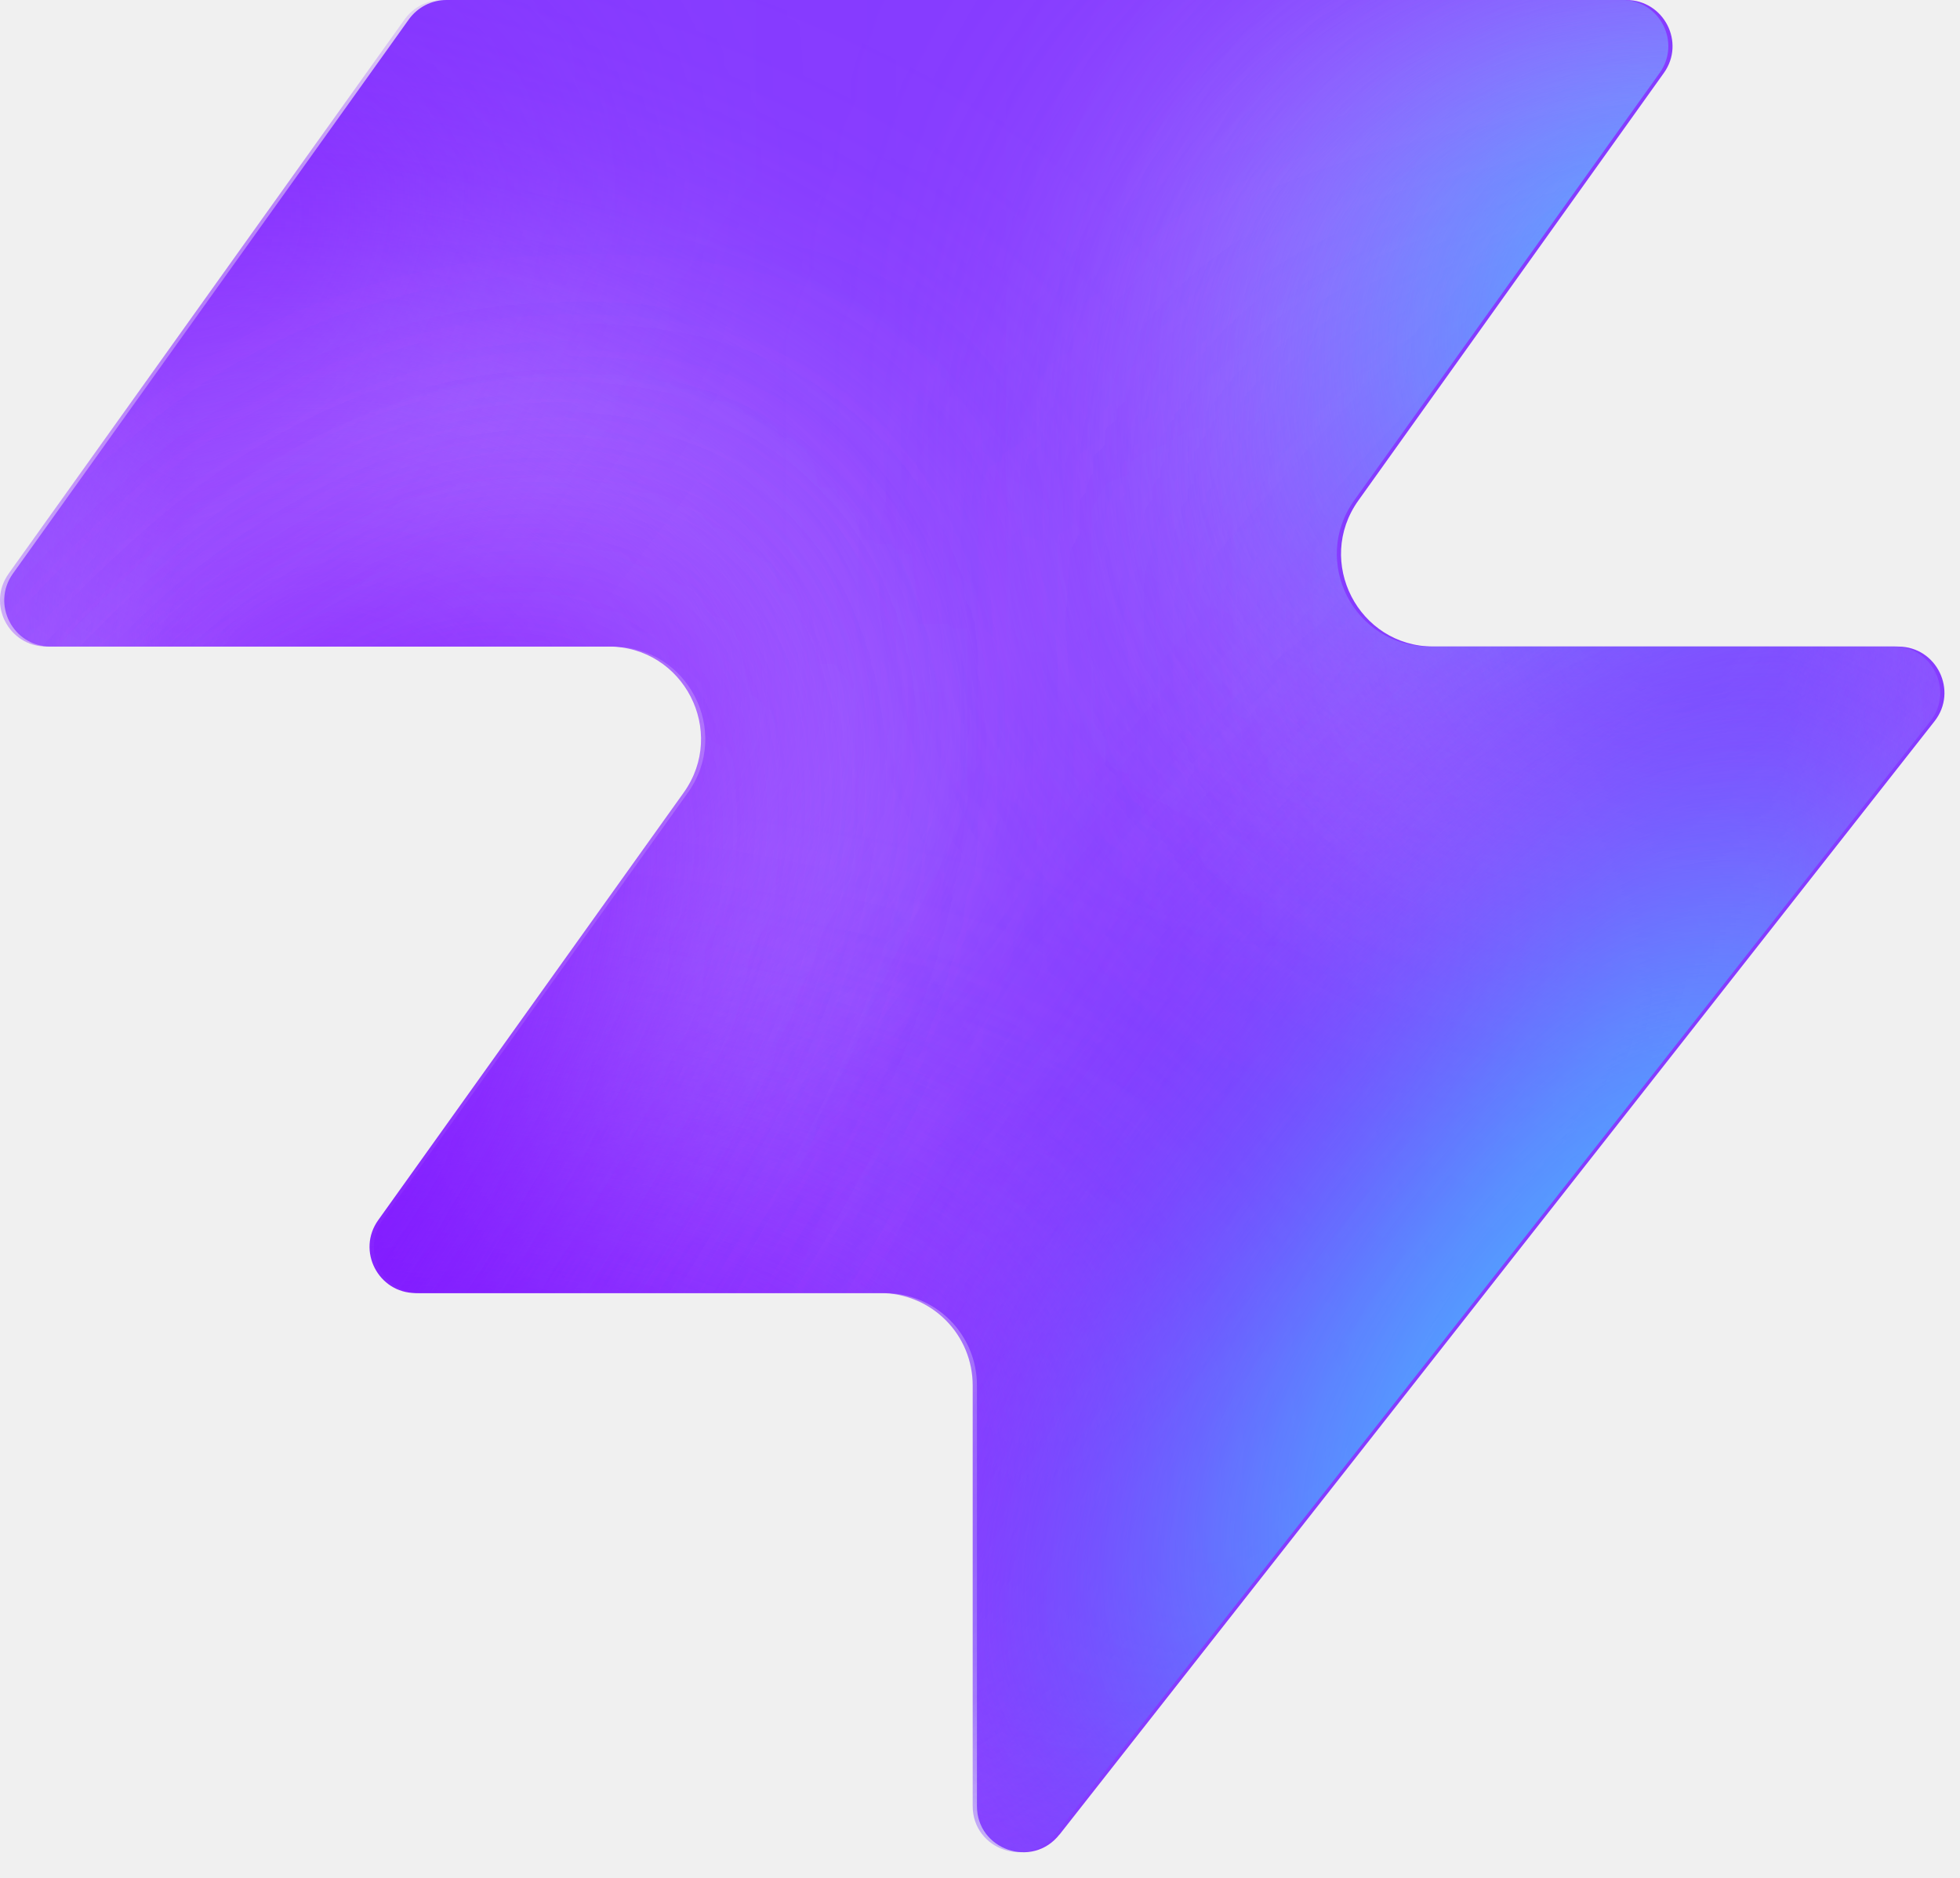
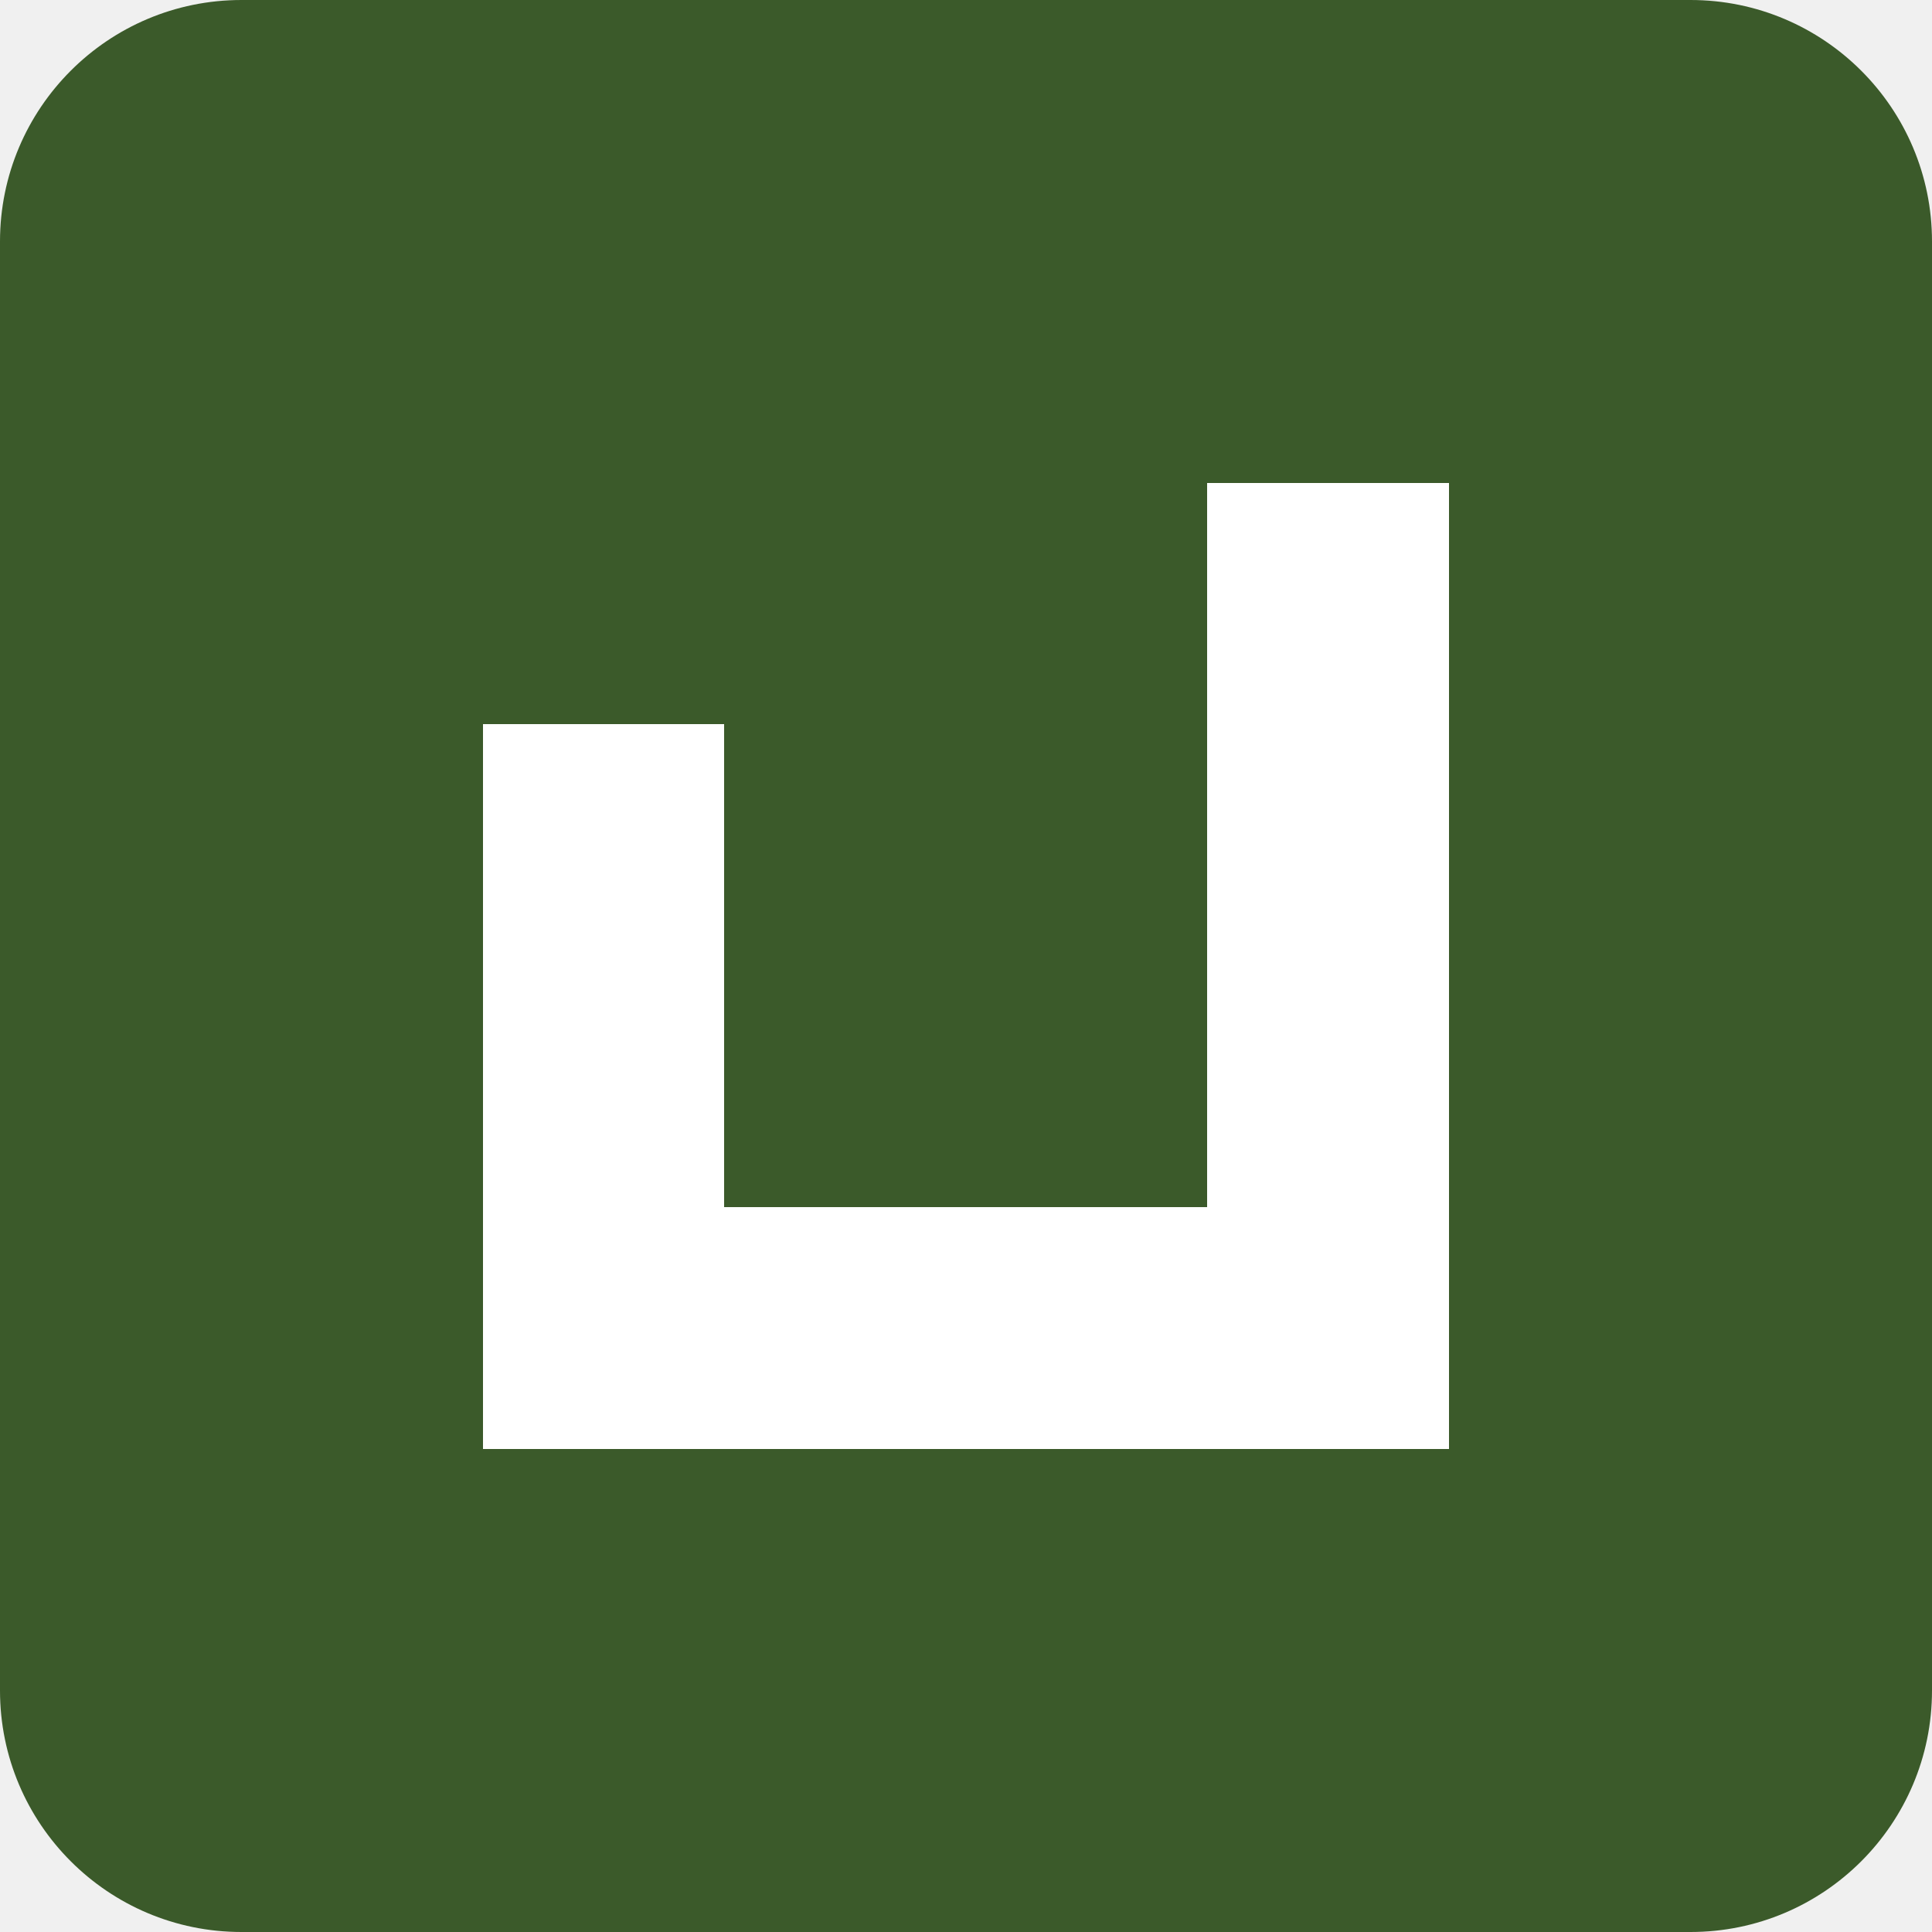
- <svg xmlns="http://www.w3.org/2000/svg" width="48" height="46" fill="none" viewBox="0 0 48 46">
-   <path fill="#863bff" d="M25.946 44.938c-.664.845-2.021.375-2.021-.698V33.937a2.26 2.26 0 0 0-2.262-2.262H10.287c-.92 0-1.456-1.04-.92-1.788l7.48-10.471c1.07-1.497 0-3.578-1.842-3.578H1.237c-.92 0-1.456-1.04-.92-1.788L10.013.474c.214-.297.556-.474.92-.474h28.894c.92 0 1.456 1.04.92 1.788l-7.48 10.471c-1.07 1.498 0 3.579 1.842 3.579h11.377c.943 0 1.473 1.088.89 1.83L25.947 44.94z" style="fill:#863bff;fill:color(display-p3 .525 .23 1);fill-opacity:1" />
-   <mask id="a" width="48" height="46" x="0" y="0" maskUnits="userSpaceOnUse" style="mask-type:alpha">
-     <path fill="#000" d="M25.842 44.938c-.664.844-2.021.375-2.021-.698V33.937a2.26 2.26 0 0 0-2.262-2.262H10.183c-.92 0-1.456-1.04-.92-1.788l7.48-10.471c1.07-1.498 0-3.579-1.842-3.579H1.133c-.92 0-1.456-1.04-.92-1.787L9.91.473c.214-.297.556-.474.92-.474h28.894c.92 0 1.456 1.04.92 1.788l-7.48 10.471c-1.07 1.498 0 3.578 1.842 3.578h11.377c.943 0 1.473 1.088.89 1.832L25.843 44.94z" style="fill:#000;fill-opacity:1" />
-   </mask>
-   <g mask="url(#a)">
-     <g filter="url(#b)">
-       <ellipse cx="5.508" cy="14.704" fill="#ede6ff" rx="5.508" ry="14.704" style="fill:#ede6ff;fill:color(display-p3 .927 .903 1);fill-opacity:1" transform="matrix(.00324 1 1 -.00324 -4.47 31.516)" />
-     </g>
-     <g filter="url(#c)">
-       <ellipse cx="10.399" cy="29.851" fill="#ede6ff" rx="10.399" ry="29.851" style="fill:#ede6ff;fill:color(display-p3 .927 .903 1);fill-opacity:1" transform="matrix(.00324 1 1 -.00324 -39.328 7.883)" />
-     </g>
-     <g filter="url(#d)">
-       <ellipse cx="5.508" cy="30.487" fill="#7e14ff" rx="5.508" ry="30.487" style="fill:#7e14ff;fill:color(display-p3 .492 .077 1);fill-opacity:1" transform="rotate(89.814 -25.913 -14.639)scale(1 -1)" />
-     </g>
-     <g filter="url(#e)">
-       <ellipse cx="5.508" cy="30.599" fill="#7e14ff" rx="5.508" ry="30.599" style="fill:#7e14ff;fill:color(display-p3 .492 .077 1);fill-opacity:1" transform="rotate(89.814 -32.644 -3.334)scale(1 -1)" />
-     </g>
-     <g filter="url(#f)">
-       <ellipse cx="5.508" cy="30.599" fill="#7e14ff" rx="5.508" ry="30.599" style="fill:#7e14ff;fill:color(display-p3 .492 .077 1);fill-opacity:1" transform="matrix(.00324 1 1 -.00324 -34.34 30.47)" />
-     </g>
-     <g filter="url(#g)">
-       <ellipse cx="14.072" cy="22.078" fill="#ede6ff" rx="14.072" ry="22.078" style="fill:#ede6ff;fill:color(display-p3 .927 .903 1);fill-opacity:1" transform="rotate(93.35 24.506 48.493)scale(-1 1)" />
-     </g>
-     <g filter="url(#h)">
-       <ellipse cx="3.47" cy="21.501" fill="#7e14ff" rx="3.47" ry="21.501" style="fill:#7e14ff;fill:color(display-p3 .492 .077 1);fill-opacity:1" transform="rotate(89.009 28.708 47.59)scale(-1 1)" />
-     </g>
-     <g filter="url(#i)">
-       <ellipse cx="3.47" cy="21.501" fill="#7e14ff" rx="3.47" ry="21.501" style="fill:#7e14ff;fill:color(display-p3 .492 .077 1);fill-opacity:1" transform="rotate(89.009 28.708 47.59)scale(-1 1)" />
-     </g>
-     <g filter="url(#j)">
-       <ellipse cx=".387" cy="8.972" fill="#7e14ff" rx="4.407" ry="29.108" style="fill:#7e14ff;fill:color(display-p3 .492 .077 1);fill-opacity:1" transform="rotate(39.51 .387 8.972)" />
-     </g>
-     <g filter="url(#k)">
-       <ellipse cx="47.523" cy="-6.092" fill="#7e14ff" rx="4.407" ry="29.108" style="fill:#7e14ff;fill:color(display-p3 .492 .077 1);fill-opacity:1" transform="rotate(37.892 47.523 -6.092)" />
-     </g>
-     <g filter="url(#l)">
-       <ellipse cx="41.412" cy="6.333" fill="#47bfff" rx="5.971" ry="9.665" style="fill:#47bfff;fill:color(display-p3 .28 .748 1);fill-opacity:1" transform="rotate(37.892 41.412 6.333)" />
-     </g>
-     <g filter="url(#m)">
-       <ellipse cx="-1.879" cy="38.332" fill="#7e14ff" rx="4.407" ry="29.108" style="fill:#7e14ff;fill:color(display-p3 .492 .077 1);fill-opacity:1" transform="rotate(37.892 -1.88 38.332)" />
-     </g>
-     <g filter="url(#n)">
-       <ellipse cx="-1.879" cy="38.332" fill="#7e14ff" rx="4.407" ry="29.108" style="fill:#7e14ff;fill:color(display-p3 .492 .077 1);fill-opacity:1" transform="rotate(37.892 -1.88 38.332)" />
-     </g>
-     <g filter="url(#o)">
-       <ellipse cx="35.651" cy="29.907" fill="#7e14ff" rx="4.407" ry="29.108" style="fill:#7e14ff;fill:color(display-p3 .492 .077 1);fill-opacity:1" transform="rotate(37.892 35.651 29.907)" />
-     </g>
-     <g filter="url(#p)">
-       <ellipse cx="38.418" cy="32.4" fill="#47bfff" rx="5.971" ry="15.297" style="fill:#47bfff;fill:color(display-p3 .28 .748 1);fill-opacity:1" transform="rotate(37.892 38.418 32.4)" />
-     </g>
-   </g>
-   <defs>
-     <filter id="b" width="60.045" height="41.654" x="-19.77" y="16.149" color-interpolation-filters="sRGB" filterUnits="userSpaceOnUse">
-       <feFlood flood-opacity="0" result="BackgroundImageFix" />
-       <feBlend in="SourceGraphic" in2="BackgroundImageFix" result="shape" />
-       <feGaussianBlur result="effect1_foregroundBlur_2002_17158" stdDeviation="7.659" />
-     </filter>
-     <filter id="c" width="90.34" height="51.437" x="-54.613" y="-7.533" color-interpolation-filters="sRGB" filterUnits="userSpaceOnUse">
-       <feFlood flood-opacity="0" result="BackgroundImageFix" />
-       <feBlend in="SourceGraphic" in2="BackgroundImageFix" result="shape" />
-       <feGaussianBlur result="effect1_foregroundBlur_2002_17158" stdDeviation="7.659" />
-     </filter>
-     <filter id="d" width="79.355" height="29.4" x="-49.64" y="2.03" color-interpolation-filters="sRGB" filterUnits="userSpaceOnUse">
-       <feFlood flood-opacity="0" result="BackgroundImageFix" />
-       <feBlend in="SourceGraphic" in2="BackgroundImageFix" result="shape" />
-       <feGaussianBlur result="effect1_foregroundBlur_2002_17158" stdDeviation="4.596" />
-     </filter>
-     <filter id="e" width="79.579" height="29.4" x="-45.045" y="20.029" color-interpolation-filters="sRGB" filterUnits="userSpaceOnUse">
-       <feFlood flood-opacity="0" result="BackgroundImageFix" />
-       <feBlend in="SourceGraphic" in2="BackgroundImageFix" result="shape" />
-       <feGaussianBlur result="effect1_foregroundBlur_2002_17158" stdDeviation="4.596" />
-     </filter>
-     <filter id="f" width="79.579" height="29.4" x="-43.513" y="21.178" color-interpolation-filters="sRGB" filterUnits="userSpaceOnUse">
-       <feFlood flood-opacity="0" result="BackgroundImageFix" />
-       <feBlend in="SourceGraphic" in2="BackgroundImageFix" result="shape" />
-       <feGaussianBlur result="effect1_foregroundBlur_2002_17158" stdDeviation="4.596" />
-     </filter>
-     <filter id="g" width="74.749" height="58.852" x="15.756" y="-17.901" color-interpolation-filters="sRGB" filterUnits="userSpaceOnUse">
-       <feFlood flood-opacity="0" result="BackgroundImageFix" />
-       <feBlend in="SourceGraphic" in2="BackgroundImageFix" result="shape" />
-       <feGaussianBlur result="effect1_foregroundBlur_2002_17158" stdDeviation="7.659" />
-     </filter>
-     <filter id="h" width="61.377" height="25.362" x="23.548" y="2.284" color-interpolation-filters="sRGB" filterUnits="userSpaceOnUse">
-       <feFlood flood-opacity="0" result="BackgroundImageFix" />
-       <feBlend in="SourceGraphic" in2="BackgroundImageFix" result="shape" />
-       <feGaussianBlur result="effect1_foregroundBlur_2002_17158" stdDeviation="4.596" />
-     </filter>
-     <filter id="i" width="61.377" height="25.362" x="23.548" y="2.284" color-interpolation-filters="sRGB" filterUnits="userSpaceOnUse">
-       <feFlood flood-opacity="0" result="BackgroundImageFix" />
-       <feBlend in="SourceGraphic" in2="BackgroundImageFix" result="shape" />
-       <feGaussianBlur result="effect1_foregroundBlur_2002_17158" stdDeviation="4.596" />
-     </filter>
-     <filter id="j" width="56.045" height="63.649" x="-27.636" y="-22.853" color-interpolation-filters="sRGB" filterUnits="userSpaceOnUse">
-       <feFlood flood-opacity="0" result="BackgroundImageFix" />
-       <feBlend in="SourceGraphic" in2="BackgroundImageFix" result="shape" />
-       <feGaussianBlur result="effect1_foregroundBlur_2002_17158" stdDeviation="4.596" />
-     </filter>
-     <filter id="k" width="54.814" height="64.646" x="20.116" y="-38.415" color-interpolation-filters="sRGB" filterUnits="userSpaceOnUse">
-       <feFlood flood-opacity="0" result="BackgroundImageFix" />
-       <feBlend in="SourceGraphic" in2="BackgroundImageFix" result="shape" />
-       <feGaussianBlur result="effect1_foregroundBlur_2002_17158" stdDeviation="4.596" />
-     </filter>
-     <filter id="l" width="33.541" height="35.313" x="24.641" y="-11.323" color-interpolation-filters="sRGB" filterUnits="userSpaceOnUse">
-       <feFlood flood-opacity="0" result="BackgroundImageFix" />
-       <feBlend in="SourceGraphic" in2="BackgroundImageFix" result="shape" />
-       <feGaussianBlur result="effect1_foregroundBlur_2002_17158" stdDeviation="4.596" />
-     </filter>
-     <filter id="m" width="54.814" height="64.646" x="-29.286" y="6.009" color-interpolation-filters="sRGB" filterUnits="userSpaceOnUse">
-       <feFlood flood-opacity="0" result="BackgroundImageFix" />
-       <feBlend in="SourceGraphic" in2="BackgroundImageFix" result="shape" />
-       <feGaussianBlur result="effect1_foregroundBlur_2002_17158" stdDeviation="4.596" />
-     </filter>
-     <filter id="n" width="54.814" height="64.646" x="-29.286" y="6.009" color-interpolation-filters="sRGB" filterUnits="userSpaceOnUse">
-       <feFlood flood-opacity="0" result="BackgroundImageFix" />
-       <feBlend in="SourceGraphic" in2="BackgroundImageFix" result="shape" />
-       <feGaussianBlur result="effect1_foregroundBlur_2002_17158" stdDeviation="4.596" />
-     </filter>
-     <filter id="o" width="54.814" height="64.646" x="8.244" y="-2.416" color-interpolation-filters="sRGB" filterUnits="userSpaceOnUse">
-       <feFlood flood-opacity="0" result="BackgroundImageFix" />
-       <feBlend in="SourceGraphic" in2="BackgroundImageFix" result="shape" />
-       <feGaussianBlur result="effect1_foregroundBlur_2002_17158" stdDeviation="4.596" />
-     </filter>
-     <filter id="p" width="39.409" height="43.623" x="18.713" y="10.588" color-interpolation-filters="sRGB" filterUnits="userSpaceOnUse">
-       <feFlood flood-opacity="0" result="BackgroundImageFix" />
-       <feBlend in="SourceGraphic" in2="BackgroundImageFix" result="shape" />
-       <feGaussianBlur result="effect1_foregroundBlur_2002_17158" stdDeviation="4.596" />
-     </filter>
-   </defs>
+ <svg xmlns="http://www.w3.org/2000/svg" width="24" height="24" viewBox="0 0 24 24">
+   <style>
+     .tile { fill: #3b5a2a; }
+     .glyph { fill: #ffffff; }
+     @media (prefers-color-scheme: dark) {
+       .tile { fill: #86a36b; }
+       .glyph { fill: #1d211c; }
+     }
+   </style>
+   <rect class="tile" width="24" height="24" rx="3" />
+   <path class="glyph" shape-rendering="crispEdges" d="M6 9H9V15H15V6H18V18H6Z" />
</svg>
